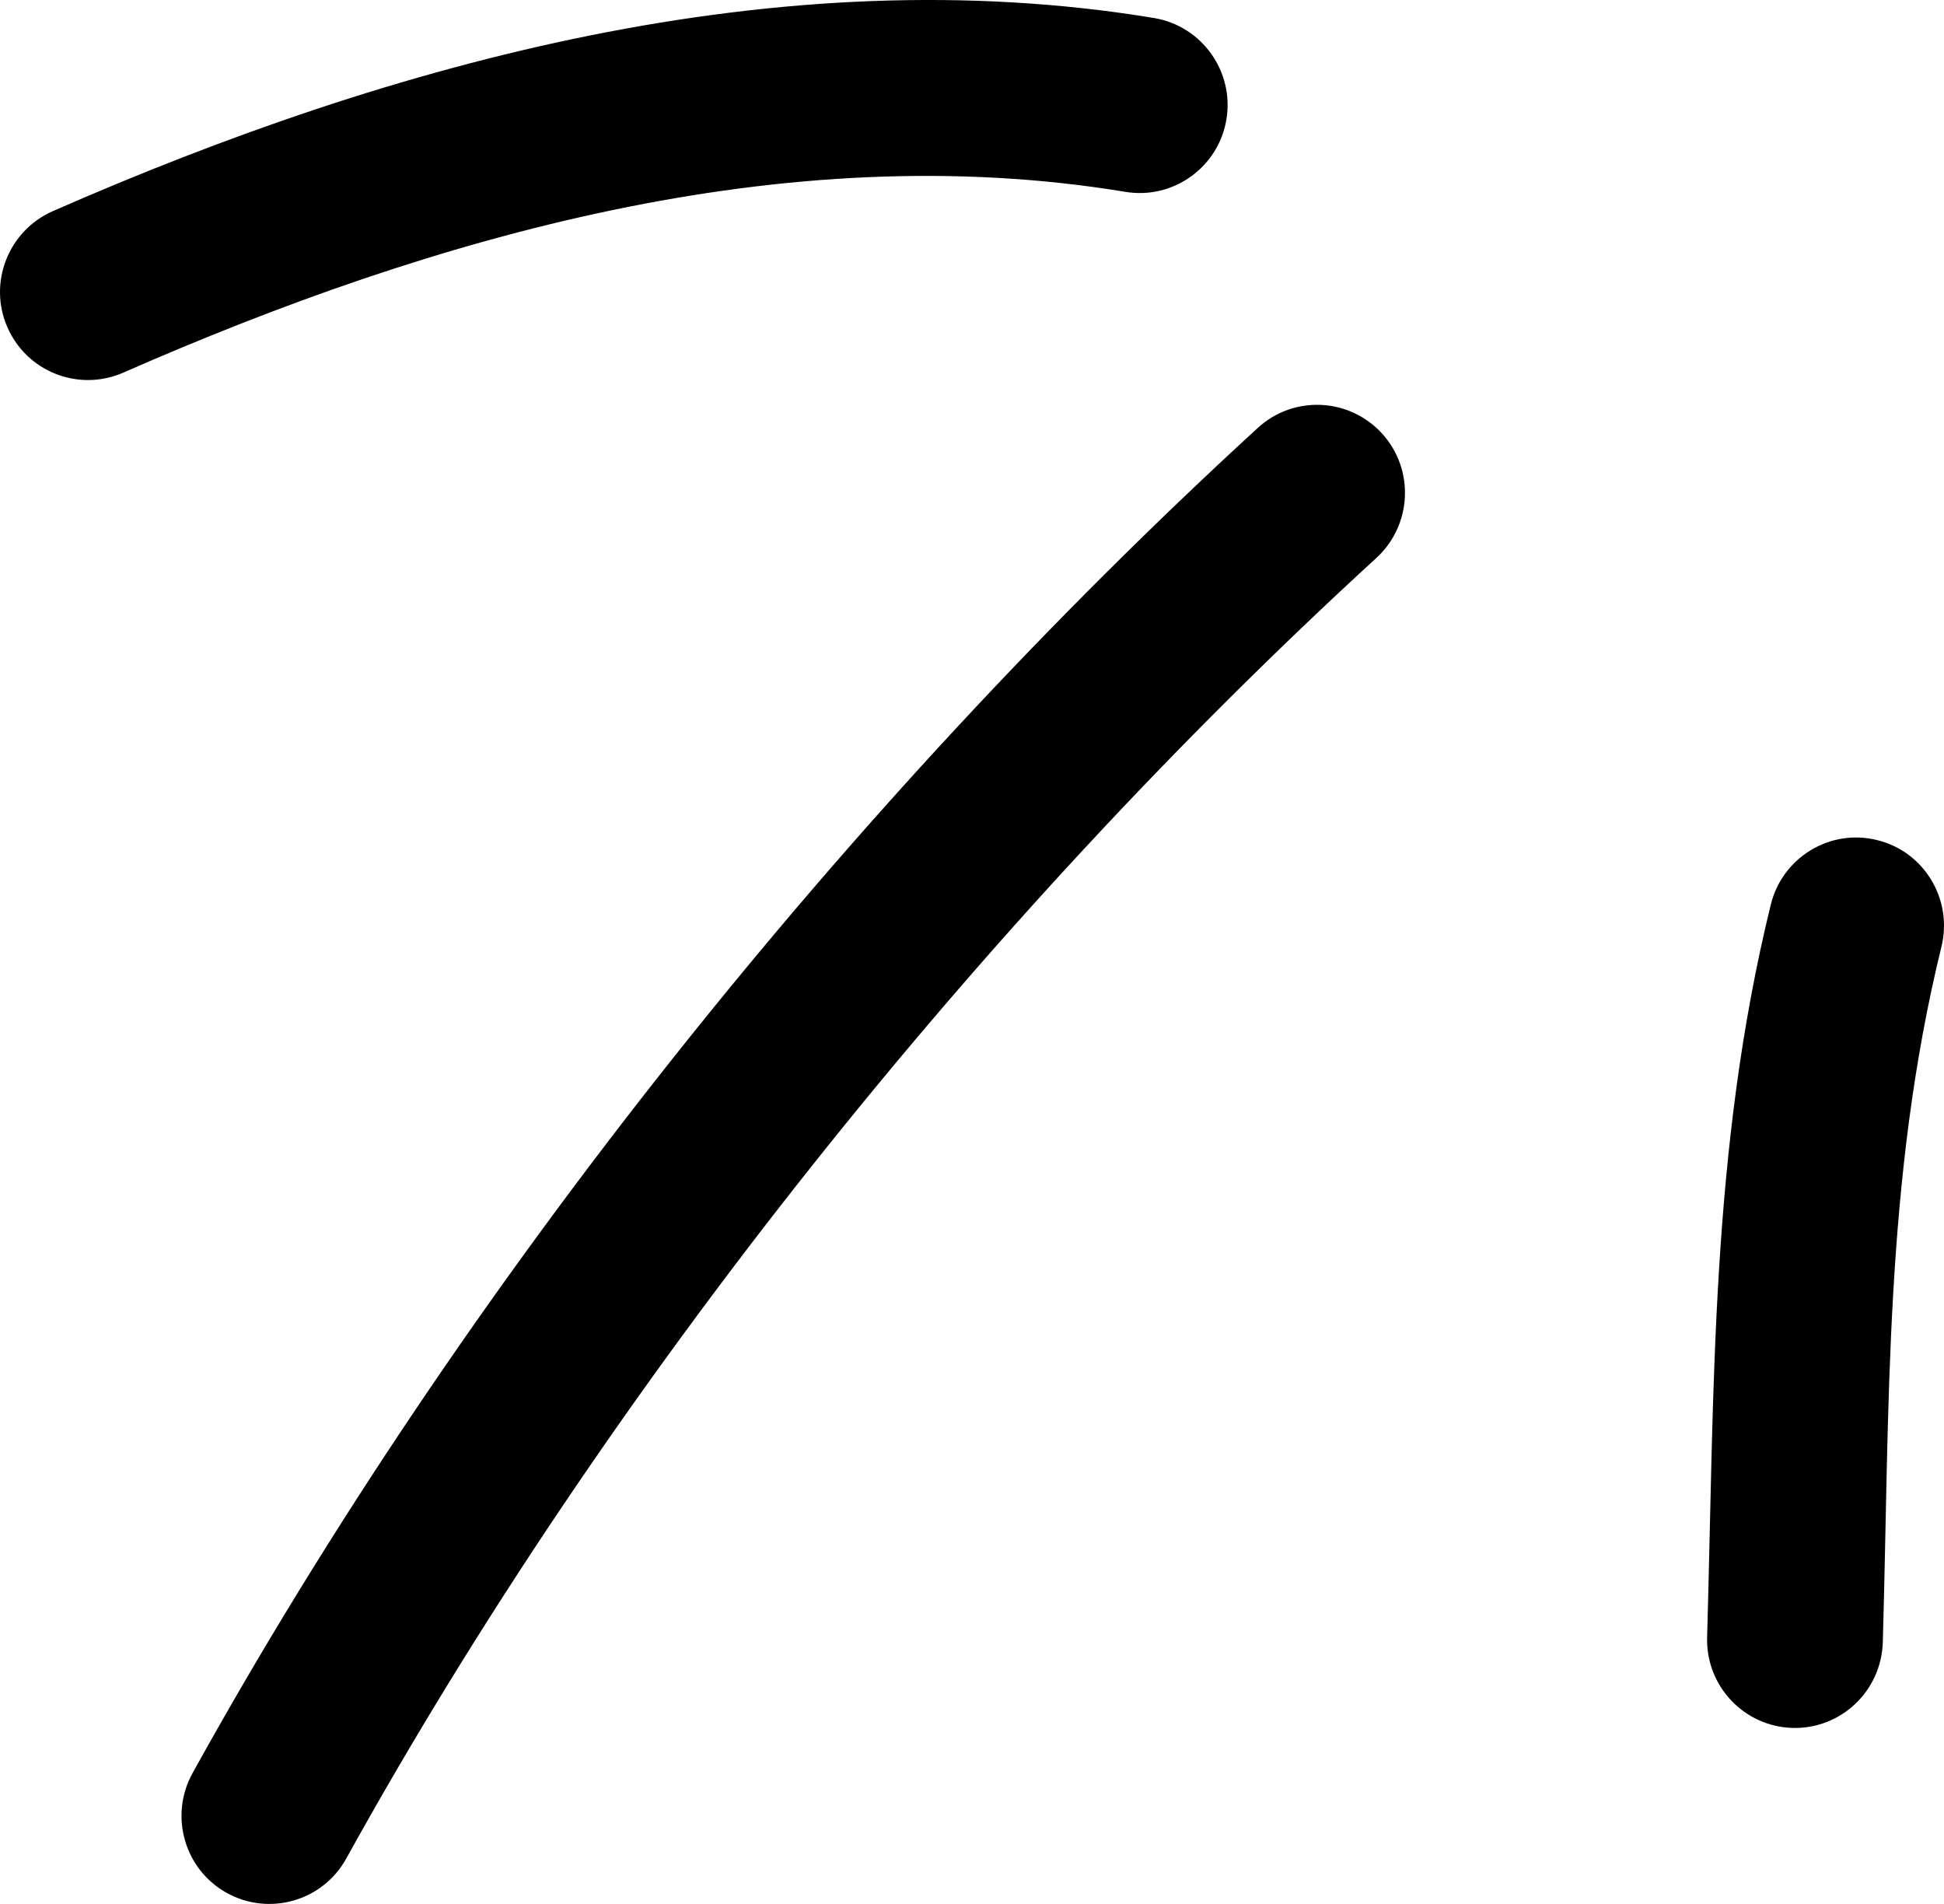
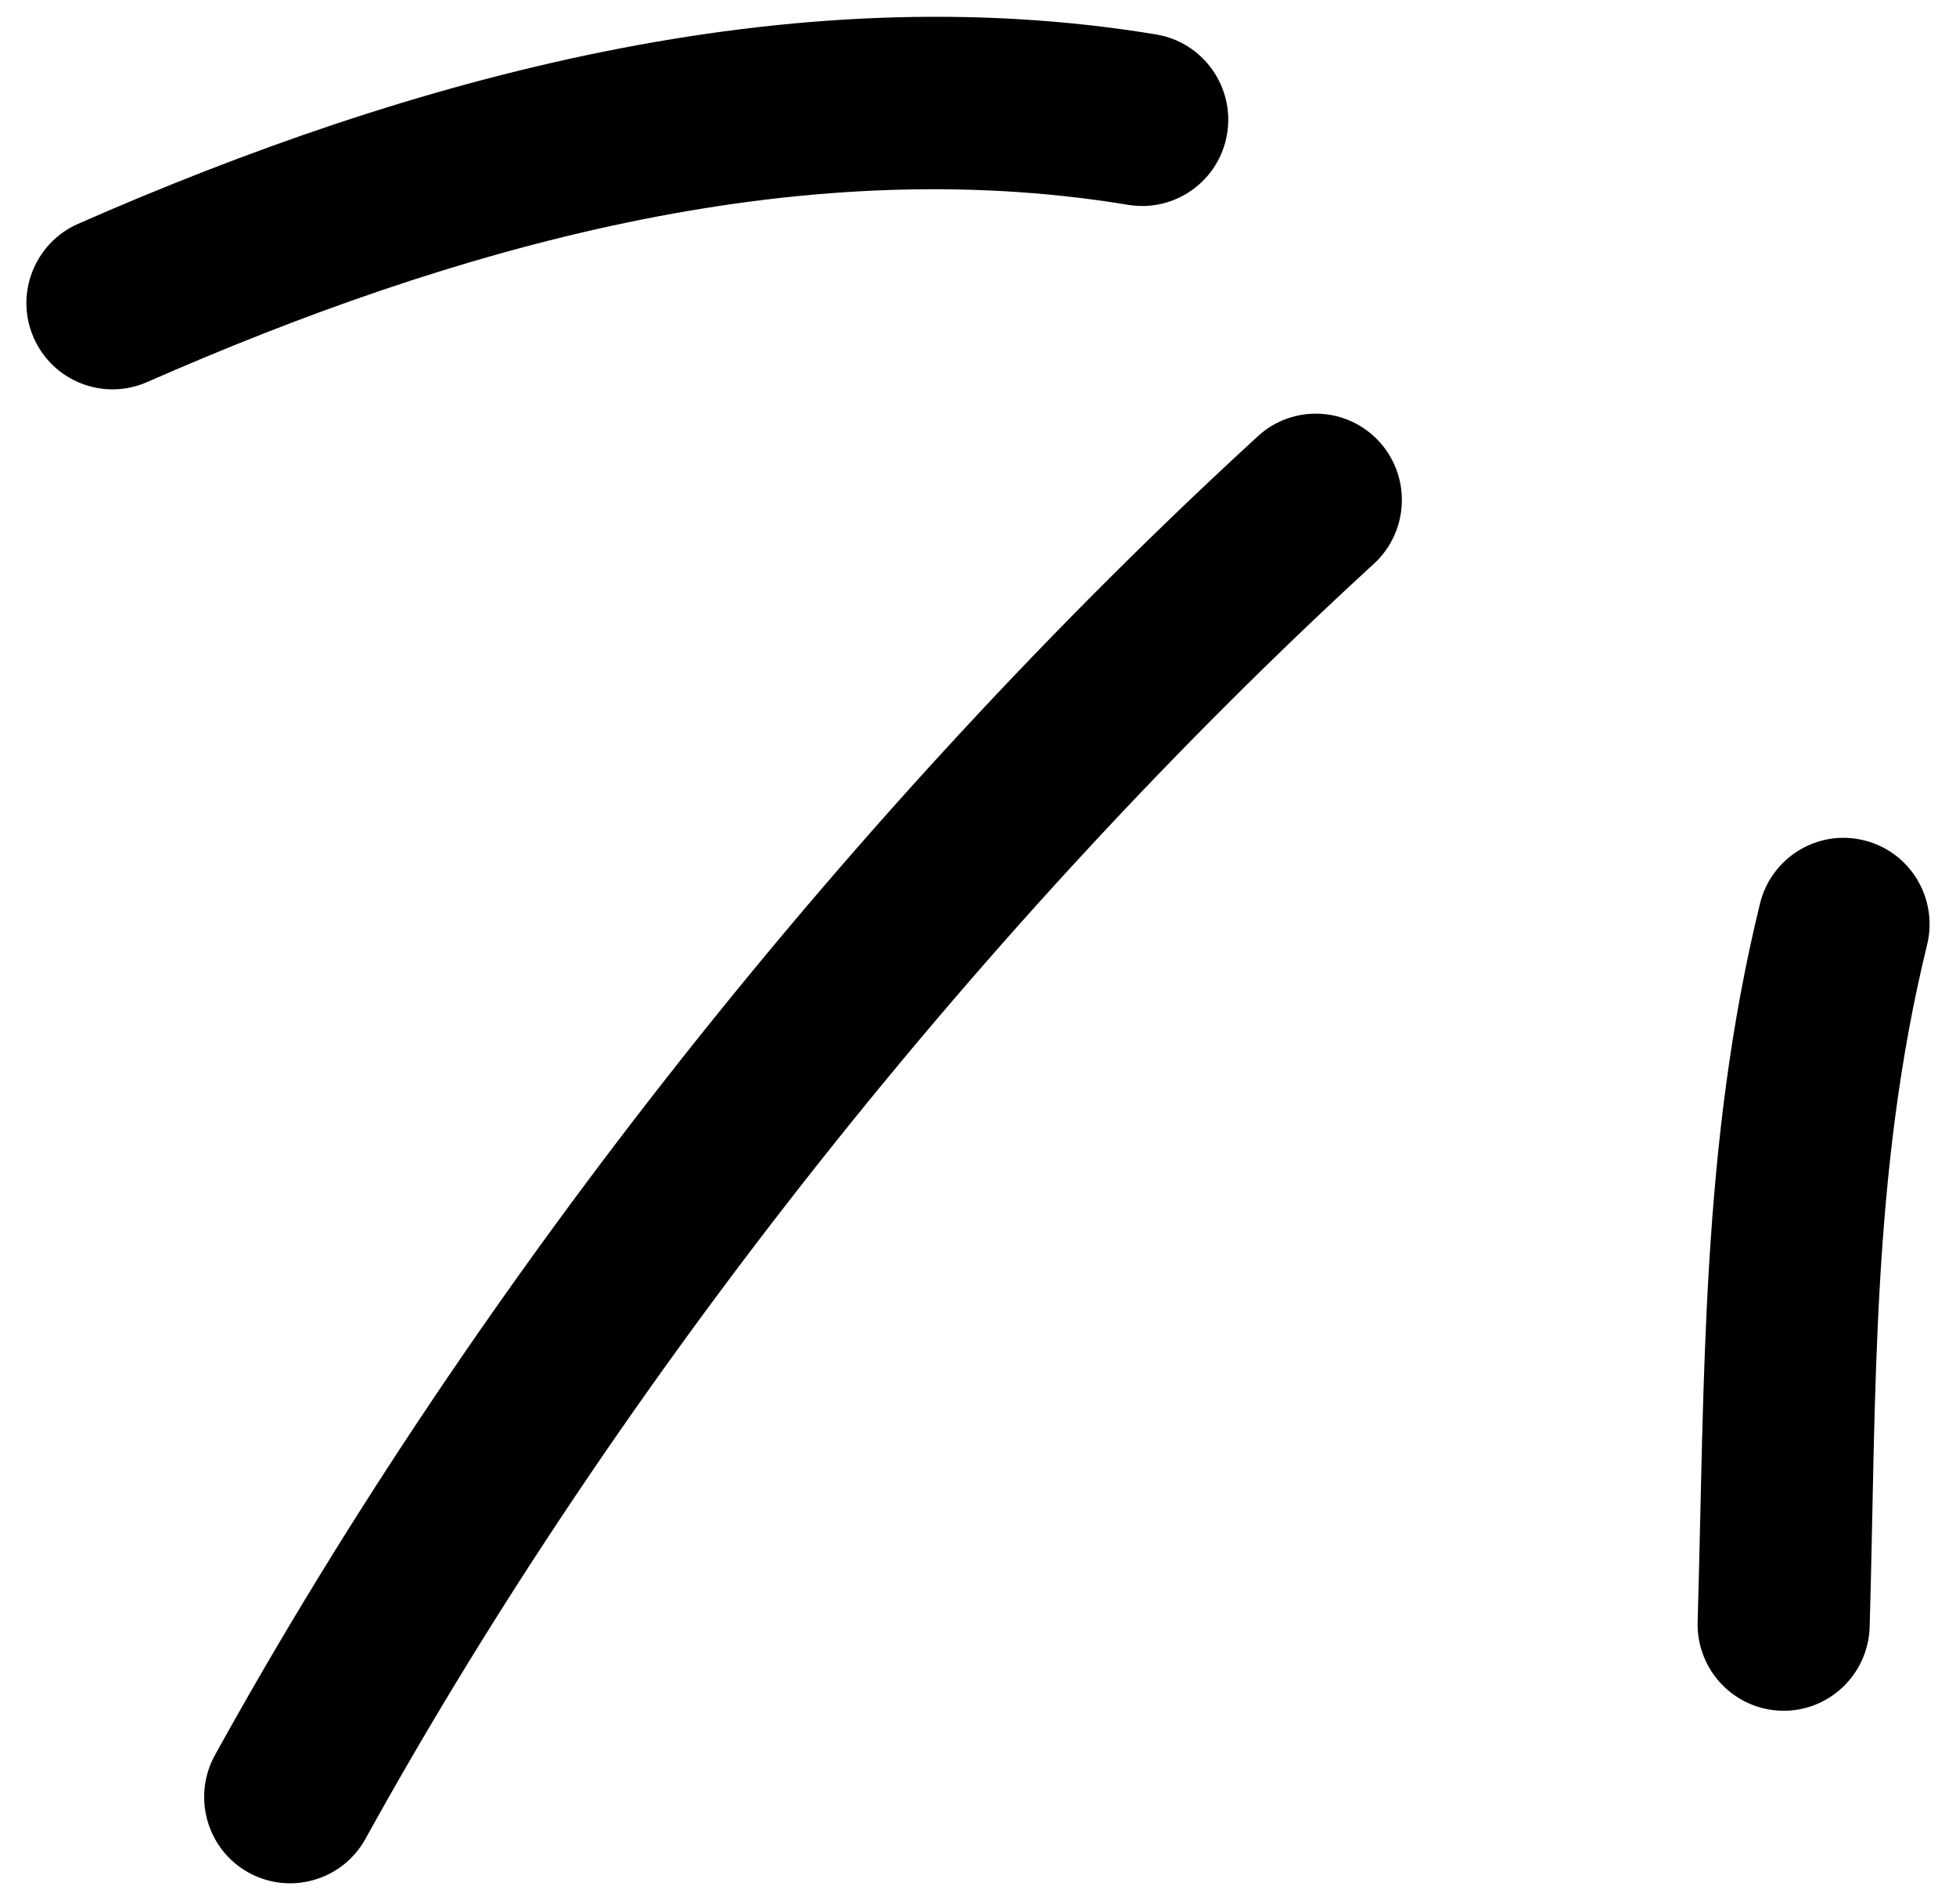
- <svg xmlns="http://www.w3.org/2000/svg" width="48" height="47" viewBox="0 0 48 47" fill="none">
-   <path fill-rule="evenodd" clip-rule="evenodd" d="M43.723 22.333C42.232 28.406 42.33 34.255 42.151 40.415C42.116 41.618 43.059 42.619 44.256 42.655C45.454 42.691 46.454 41.742 46.489 40.539C46.659 34.697 46.522 29.138 47.937 23.369C48.223 22.203 47.511 21.021 46.348 20.738C45.185 20.449 44.008 21.166 43.723 22.333Z" fill="black" />
-   <path fill-rule="evenodd" clip-rule="evenodd" d="M31.057 10.563C20.944 19.825 11.415 31.74 4.754 43.771C4.173 44.822 4.552 46.148 5.599 46.728C6.646 47.308 7.969 46.931 8.549 45.88C14.99 34.248 24.206 22.724 33.985 13.773C34.869 12.962 34.931 11.585 34.123 10.7C33.315 9.816 31.941 9.751 31.057 10.563Z" fill="black" />
-   <path fill-rule="evenodd" clip-rule="evenodd" d="M28.495 0.445C19.245 -1.084 9.711 1.525 1.3 5.214C0.203 5.7 -0.298 6.983 0.182 8.077C0.662 9.179 1.943 9.679 3.041 9.2C10.701 5.838 19.364 3.344 27.788 4.736C28.97 4.932 30.088 4.127 30.282 2.946C30.478 1.764 29.676 0.641 28.495 0.445Z" fill="black" />
+ <svg xmlns="http://www.w3.org/2000/svg" width="37" height="36" viewBox="0 0 37 36" fill="none">
+   <path fill-rule="evenodd" clip-rule="evenodd" d="M33.292 17.09C32.174 21.652 32.247 26.045 32.113 30.672C32.087 31.575 32.794 32.326 33.692 32.353C34.591 32.381 35.341 31.668 35.367 30.764C35.494 26.377 35.392 22.202 36.453 17.869C36.668 16.993 36.133 16.105 35.261 15.893C34.389 15.675 33.506 16.214 33.292 17.09Z" fill="black" />
+   <path fill-rule="evenodd" clip-rule="evenodd" d="M23.793 8.251C16.208 15.207 9.061 24.156 4.066 33.192C3.631 33.981 3.914 34.977 4.7 35.413C5.485 35.848 6.477 35.565 6.913 34.776C11.743 26.04 18.655 17.385 25.989 10.662C26.652 10.053 26.698 9.018 26.092 8.354C25.486 7.69 24.456 7.641 23.793 8.251Z" fill="black" />
+   <path fill-rule="evenodd" clip-rule="evenodd" d="M21.872 0.652C14.934 -0.497 7.783 1.463 1.475 4.234C0.652 4.598 0.276 5.562 0.636 6.384C0.996 7.211 1.957 7.587 2.78 7.227C8.525 4.702 15.023 2.829 21.342 3.874C22.228 4.021 23.067 3.417 23.212 2.53C23.359 1.643 22.758 0.799 21.872 0.652Z" fill="black" />
</svg>
